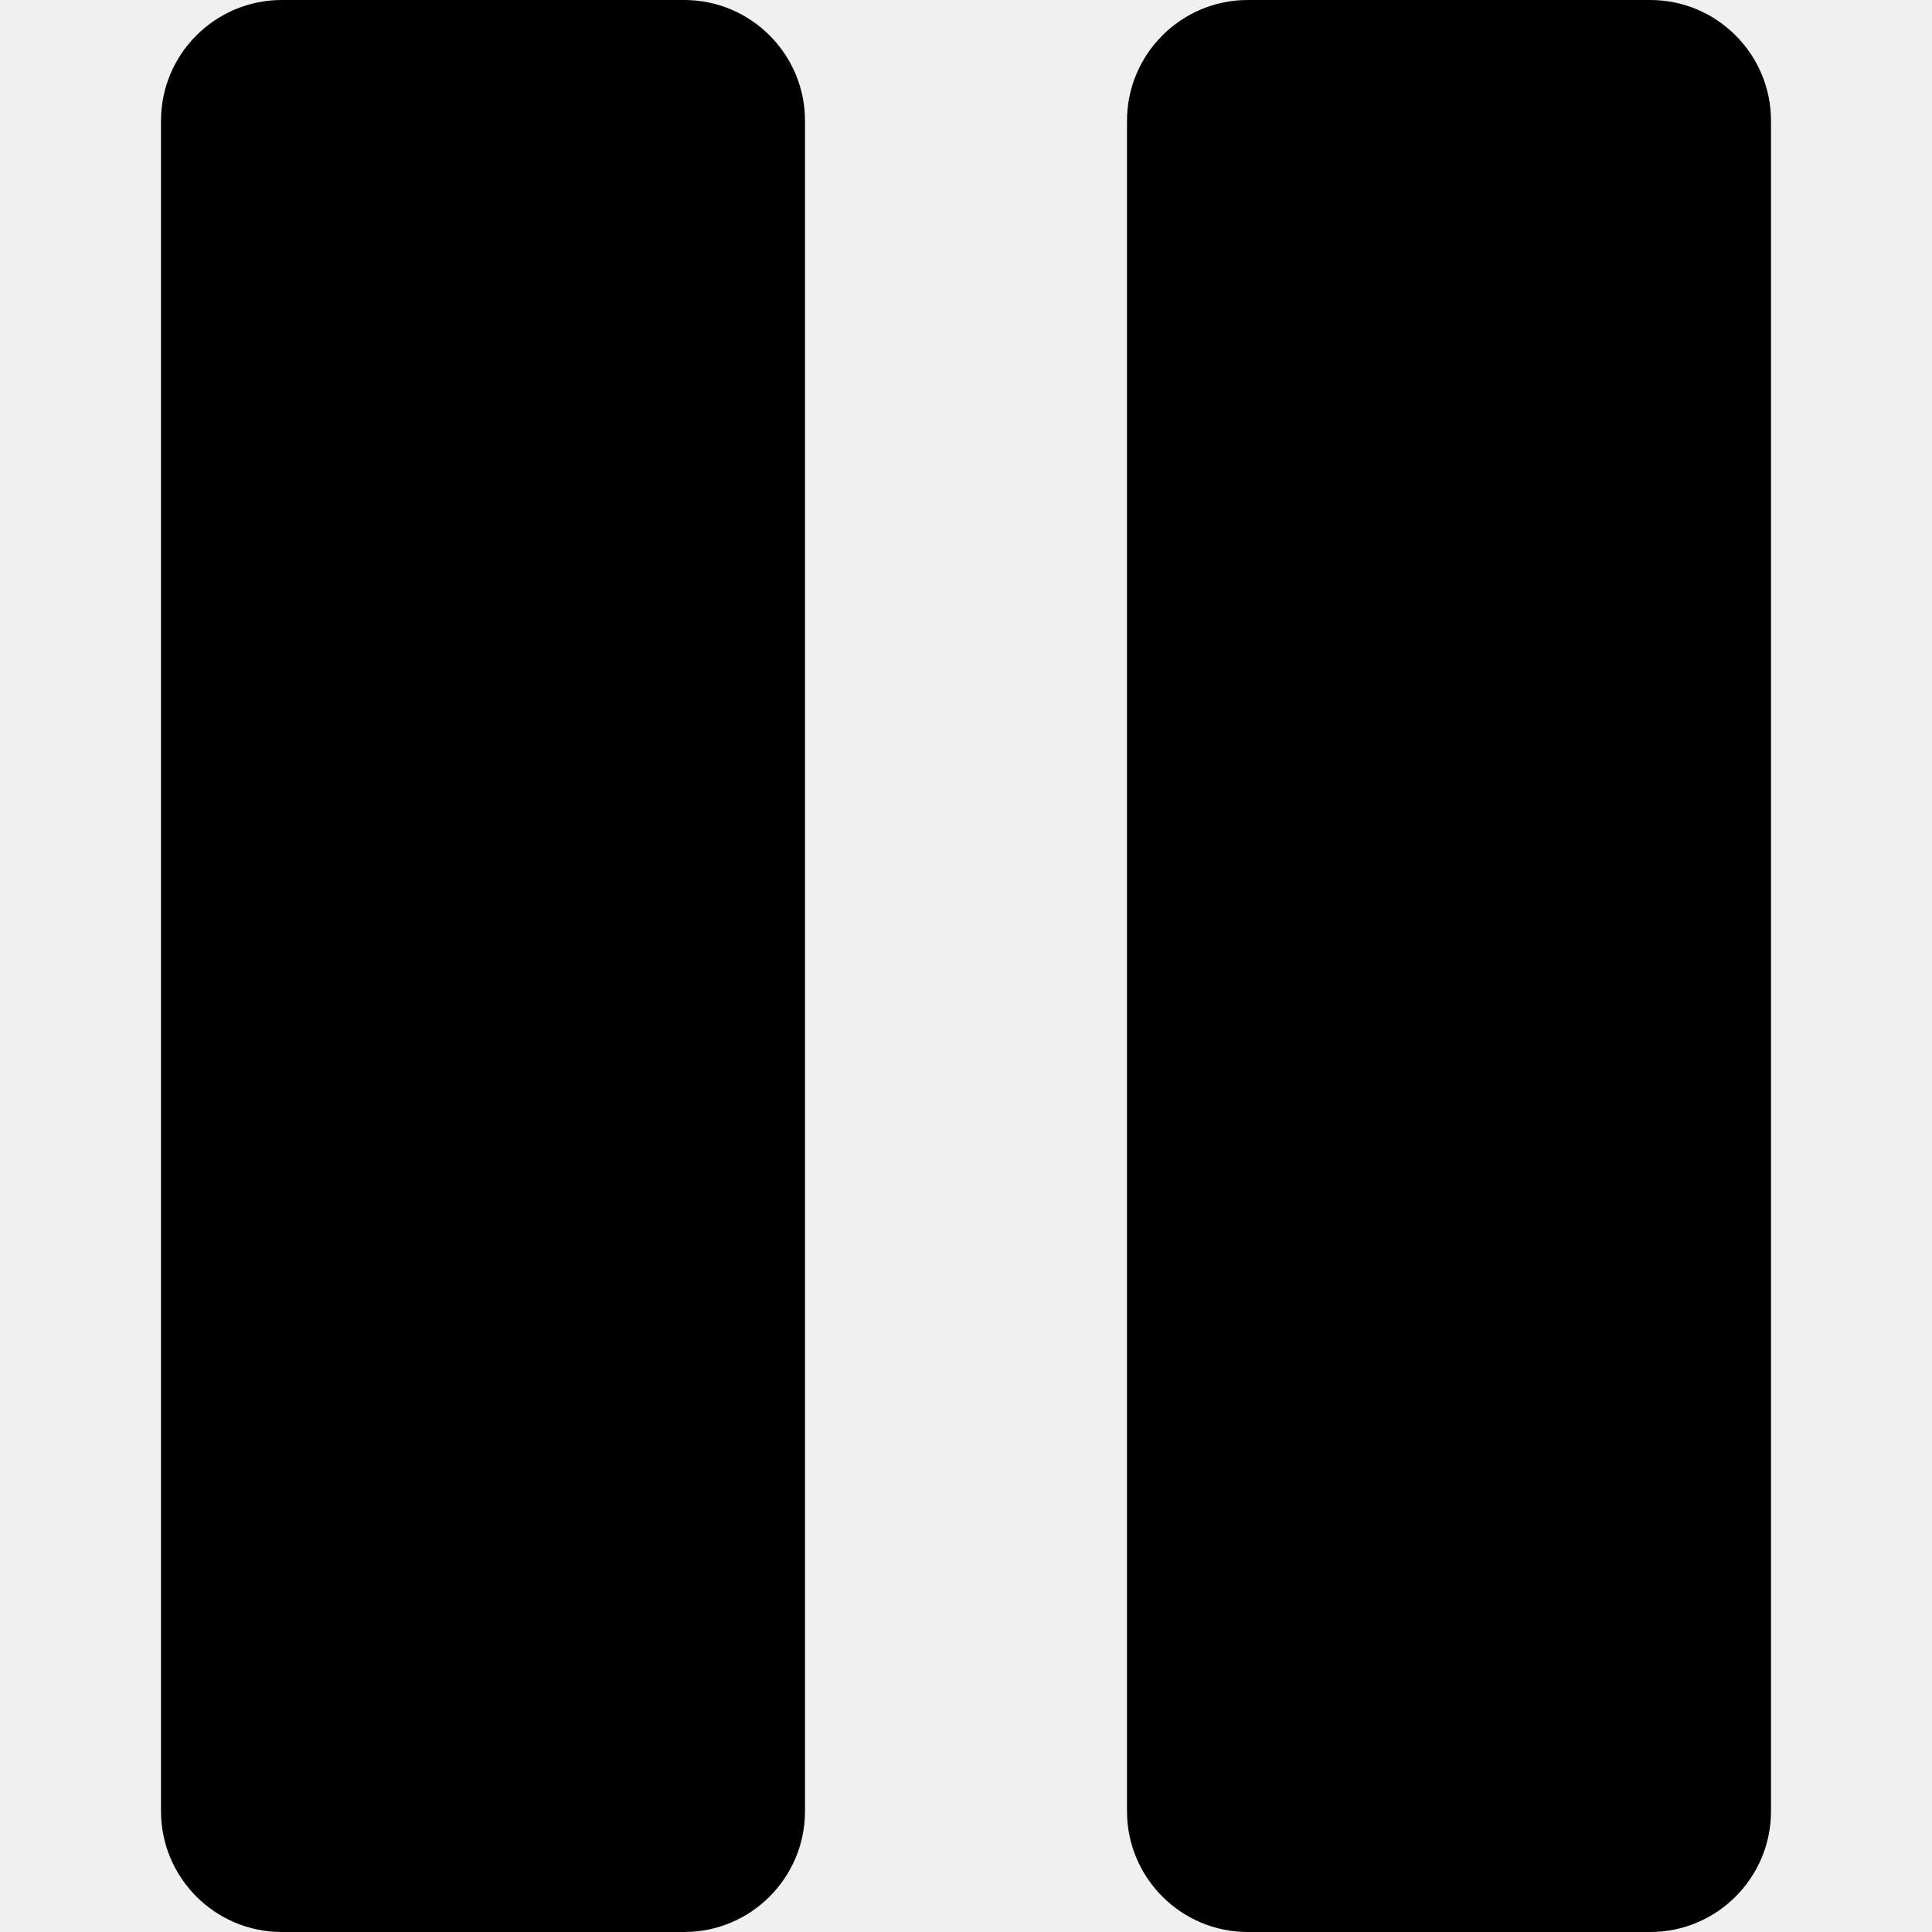
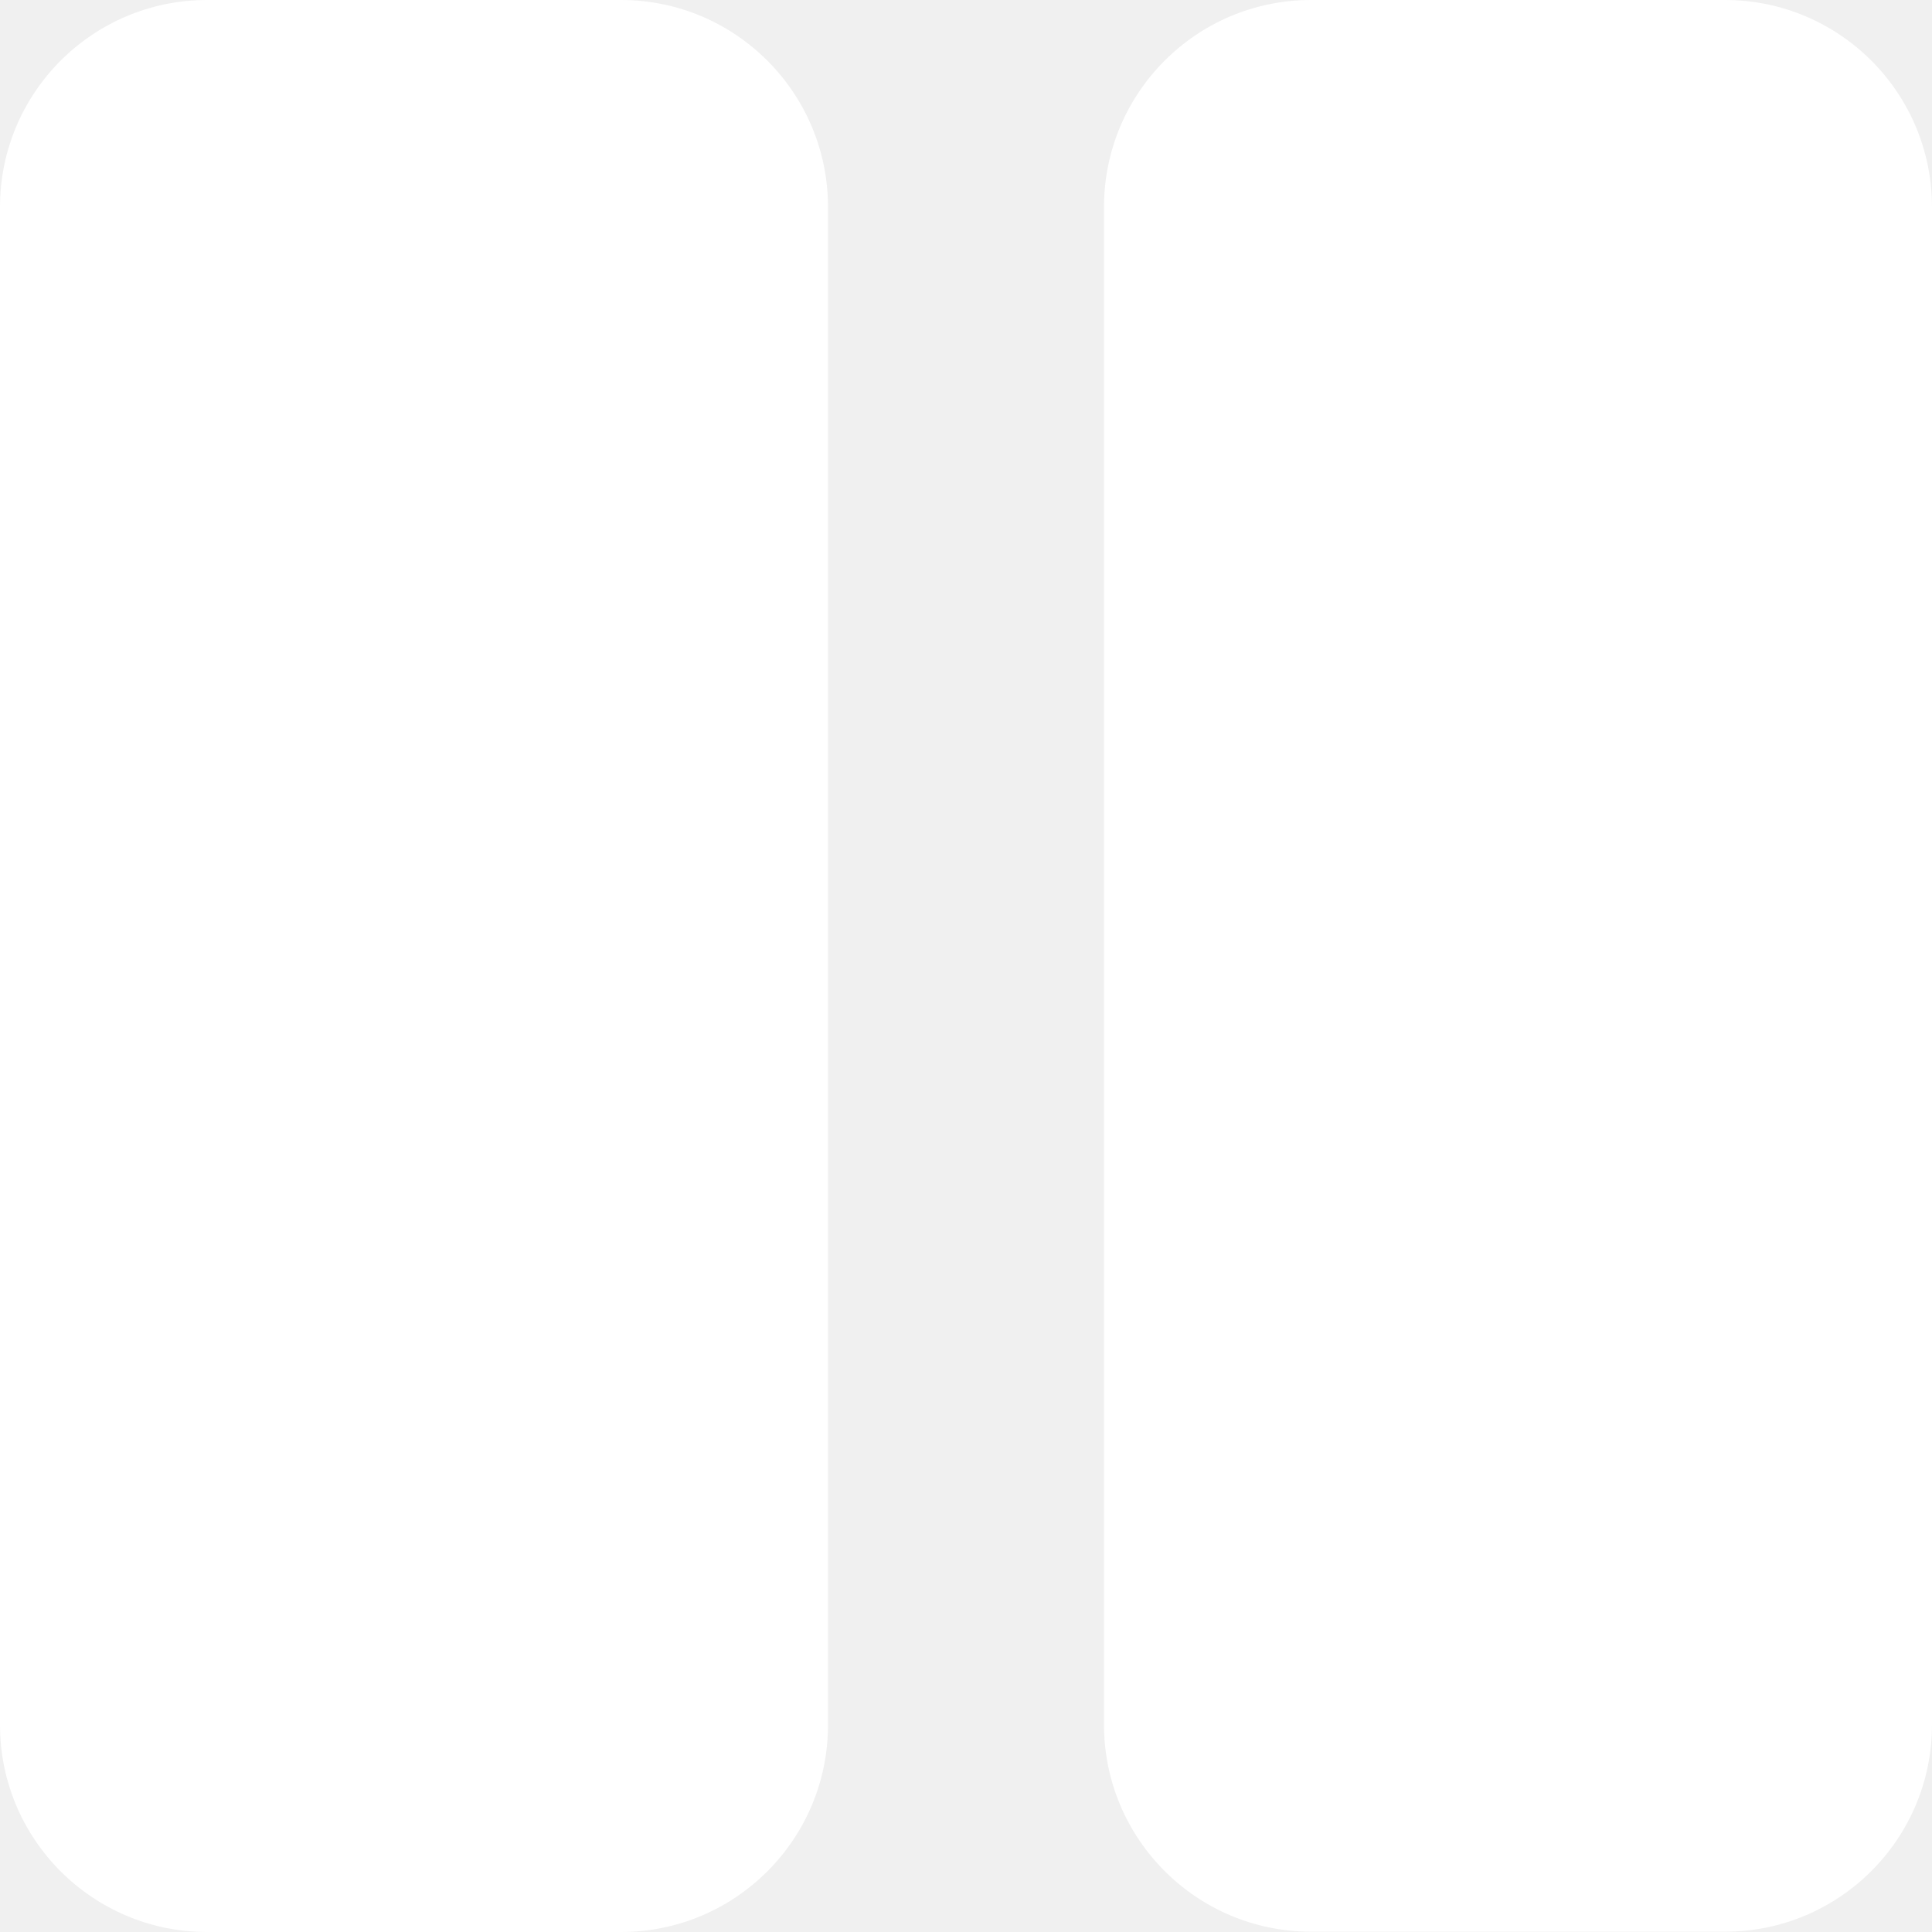
- <svg xmlns="http://www.w3.org/2000/svg" version="1.1" id="Capa_1" x="0px" y="0px" viewBox="0 0 512 512" style="enable-background:new 0 0 512 512;" xml:space="preserve">
-   <g>
-     <g>
-       <path d="M181.333,0H74.667c-17.643,0-32,14.357-32,32v448c0,17.643,14.357,32,32,32h106.667c17.643,0,32-14.357,32-32V32    C213.333,14.357,198.976,0,181.333,0z" />
-     </g>
-   </g>
-   <g>
-     <g>
-       <path d="M437.333,0H330.667c-17.643,0-32,14.357-32,32v448c0,17.643,14.357,32,32,32h106.667c17.643,0,32-14.357,32-32V32    C469.333,14.357,454.976,0,437.333,0z" />
-     </g>
-   </g>
-   <g>
- </g>
-   <g>
- </g>
-   <g>
- </g>
-   <g>
- </g>
-   <g>
- </g>
-   <g>
- </g>
-   <g>
- </g>
-   <g>
- </g>
-   <g>
- </g>
-   <g>
- </g>
-   <g>
- </g>
-   <g>
- </g>
-   <g>
- </g>
-   <g>
- </g>
-   <g>
- </g>
+ <svg xmlns="http://www.w3.org/2000/svg" width="31.5" height="31.5" viewBox="0 0 31.5 31.5">
+   <path id="Icon_awesome-pause" data-name="Icon awesome-pause" d="M10.125,33.68H3.375A3.376,3.376,0,0,1,0,30.3V5.555A3.376,3.376,0,0,1,3.375,2.18h6.75A3.376,3.376,0,0,1,13.5,5.555V30.3A3.376,3.376,0,0,1,10.125,33.68ZM31.5,30.3V5.555A3.376,3.376,0,0,0,28.125,2.18h-6.75A3.376,3.376,0,0,0,18,5.555V30.3a3.376,3.376,0,0,0,3.375,3.375h6.75A3.376,3.376,0,0,0,31.5,30.3Z" transform="translate(0 -2.18)" fill="#fff" />
</svg>
